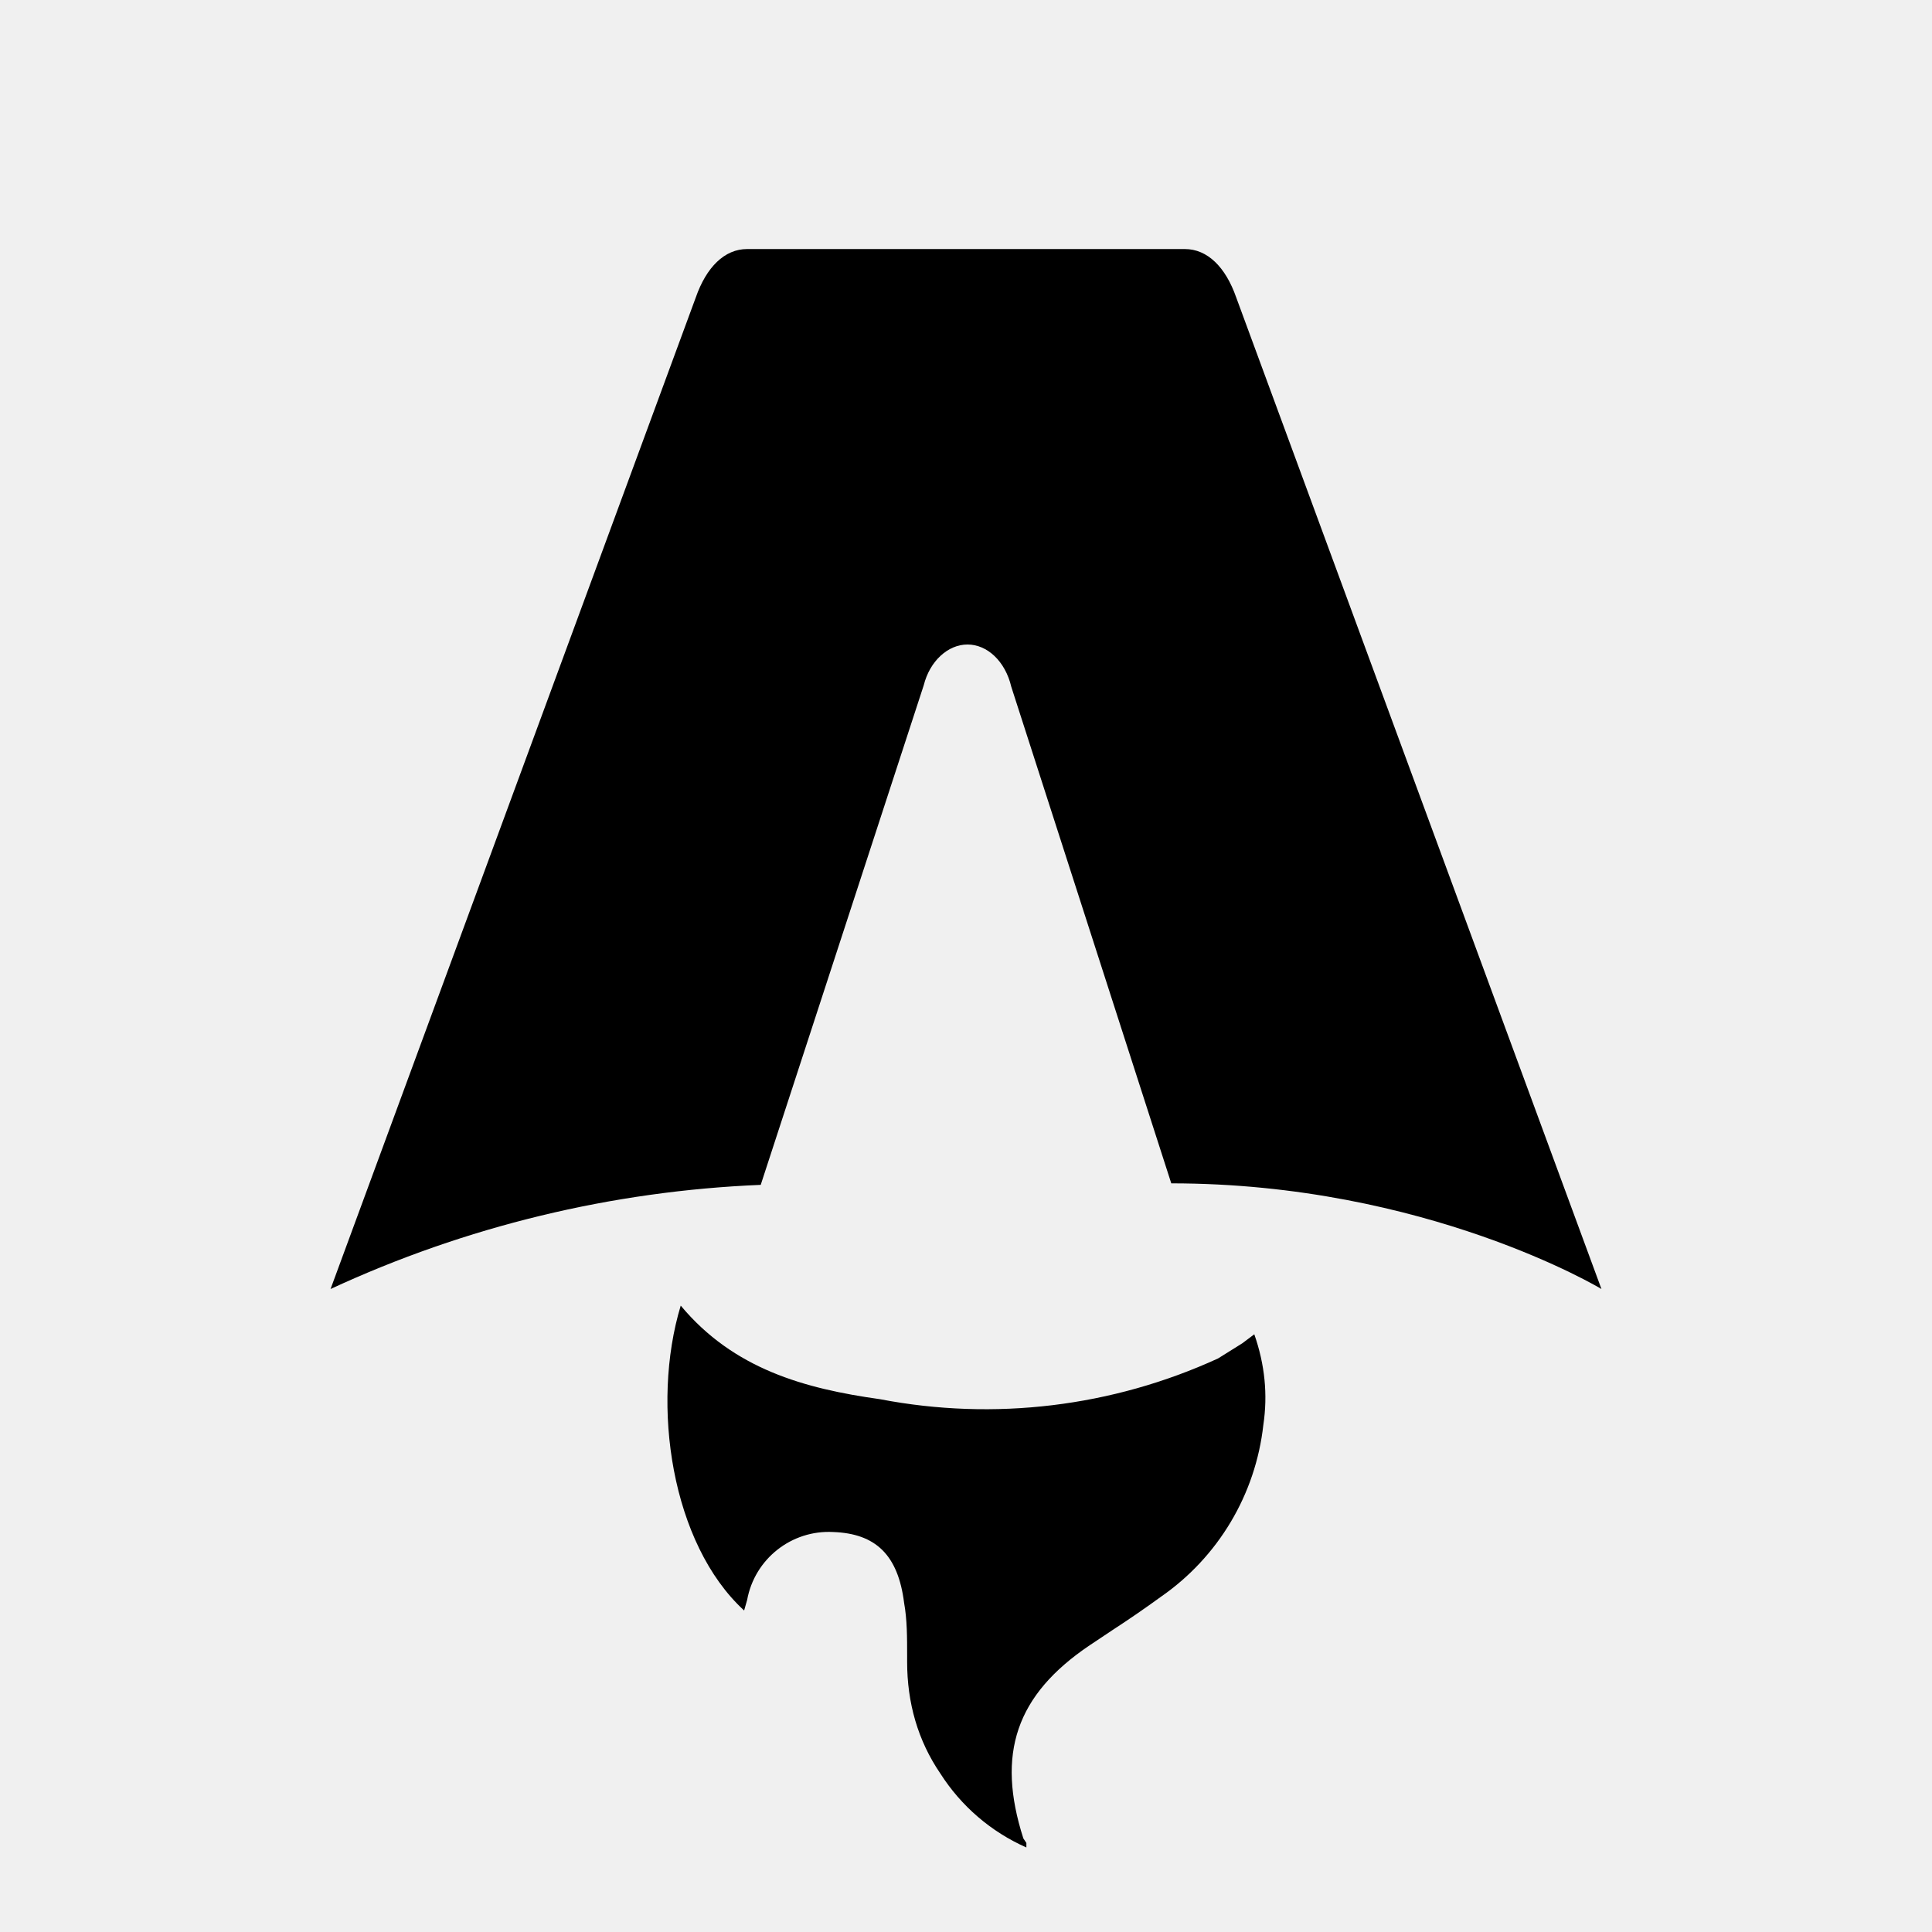
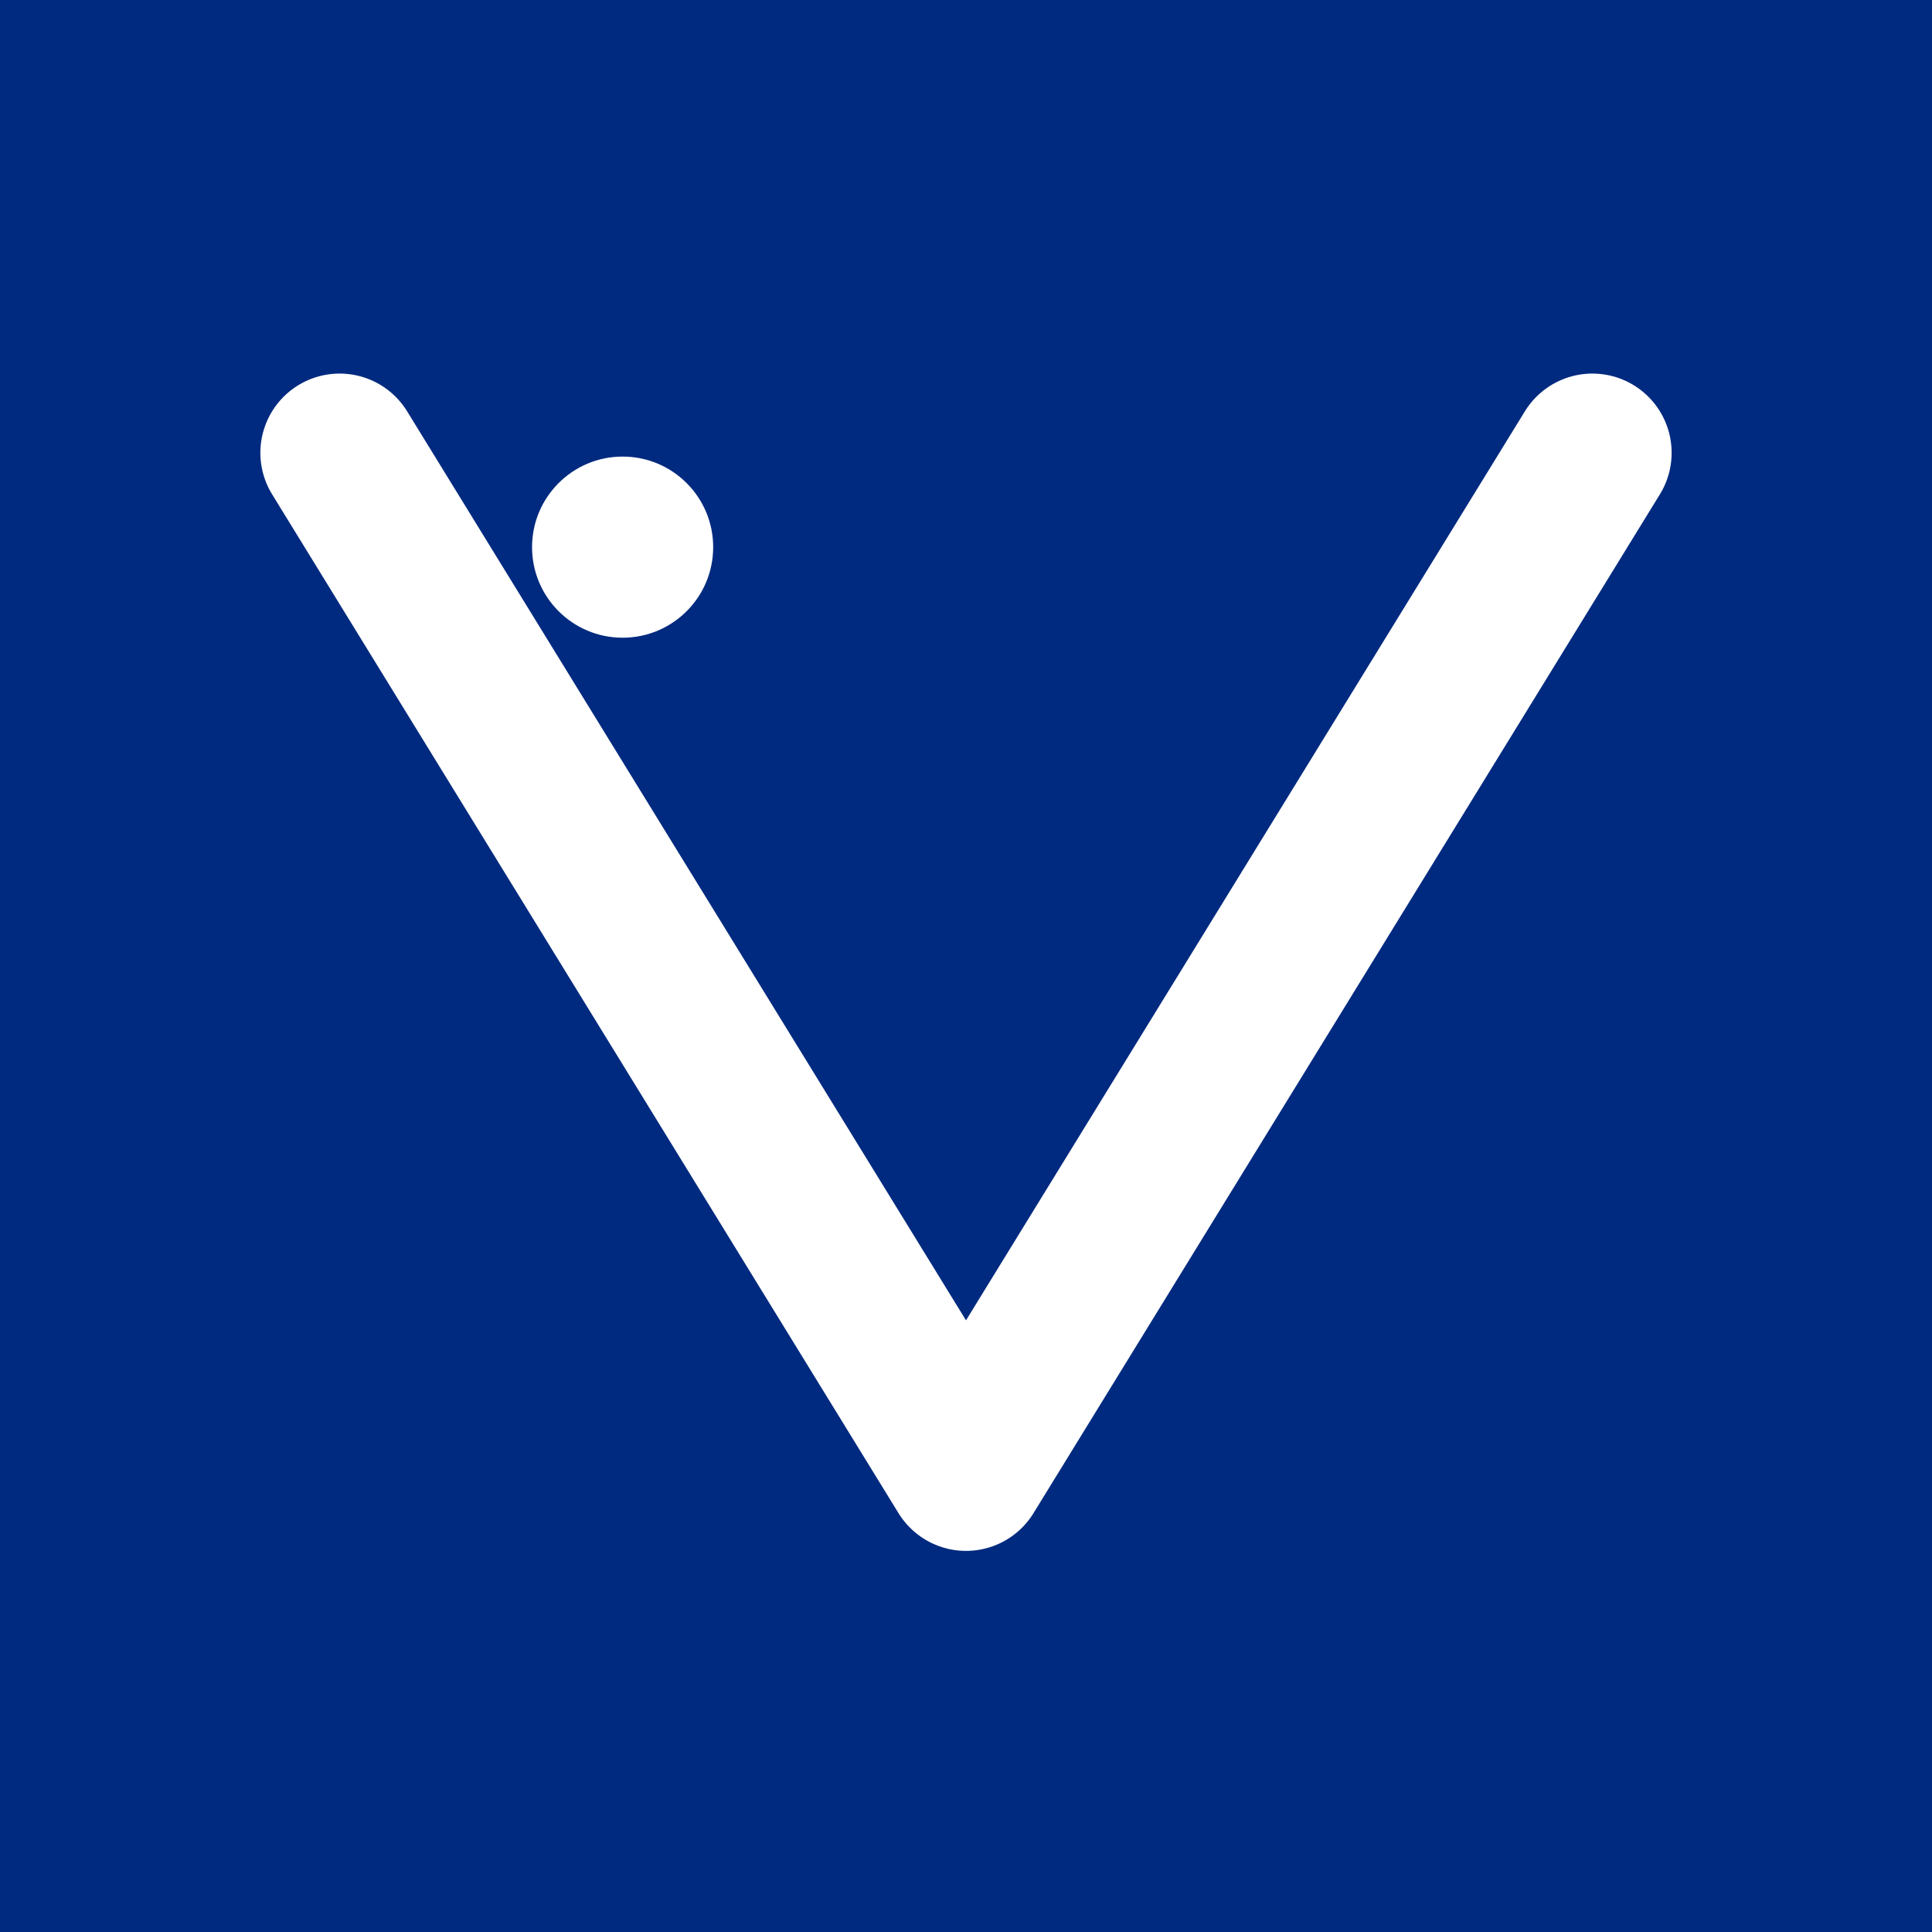
- <svg xmlns="http://www.w3.org/2000/svg" fill="none" viewBox="0 0 128 128">
-   <path d="M50.4 78.5a75.1 75.1 0 0 0-28.5 6.9l24.2-65.7c.7-2 1.9-3.2 3.4-3.2h29c1.5 0 2.7 1.2 3.4 3.2l24.2 65.7s-11.6-7-28.5-7L67 45.5c-.4-1.7-1.6-2.8-2.9-2.8-1.3 0-2.5 1.1-2.9 2.7L50.4 78.5Zm-1.1 28.2Zm-4.2-20.2c-2 6.6-.6 15.8 4.2 20.2a17.5 17.5 0 0 1 .2-.7 5.5 5.5 0 0 1 5.7-4.5c2.8.1 4.3 1.5 4.7 4.7.2 1.1.2 2.3.2 3.5v.4c0 2.7.7 5.2 2.2 7.4a13 13 0 0 0 5.7 4.9v-.3l-.2-.3c-1.8-5.6-.5-9.5 4.4-12.8l1.5-1a73 73 0 0 0 3.2-2.2 16 16 0 0 0 6.8-11.4c.3-2 .1-4-.6-6l-.8.6-1.6 1a37 37 0 0 1-22.4 2.7c-5-.7-9.7-2-13.2-6.2Z" />
-   <style>
-         path { fill: #000; }
-         @media (prefers-color-scheme: dark) {
-             path { fill: #FFF; }
-         }
-     </style>
+ <svg xmlns="http://www.w3.org/2000/svg" viewBox="0 0 512 512">
+   <rect width="512" height="512" fill="#002a7f" />
+   <path d="M90 120 L256 390 L422 120" fill="none" stroke="white" stroke-width="42" stroke-linecap="round" stroke-linejoin="round" />
+   <circle cx="165" cy="145" r="24" fill="white" />
</svg>
